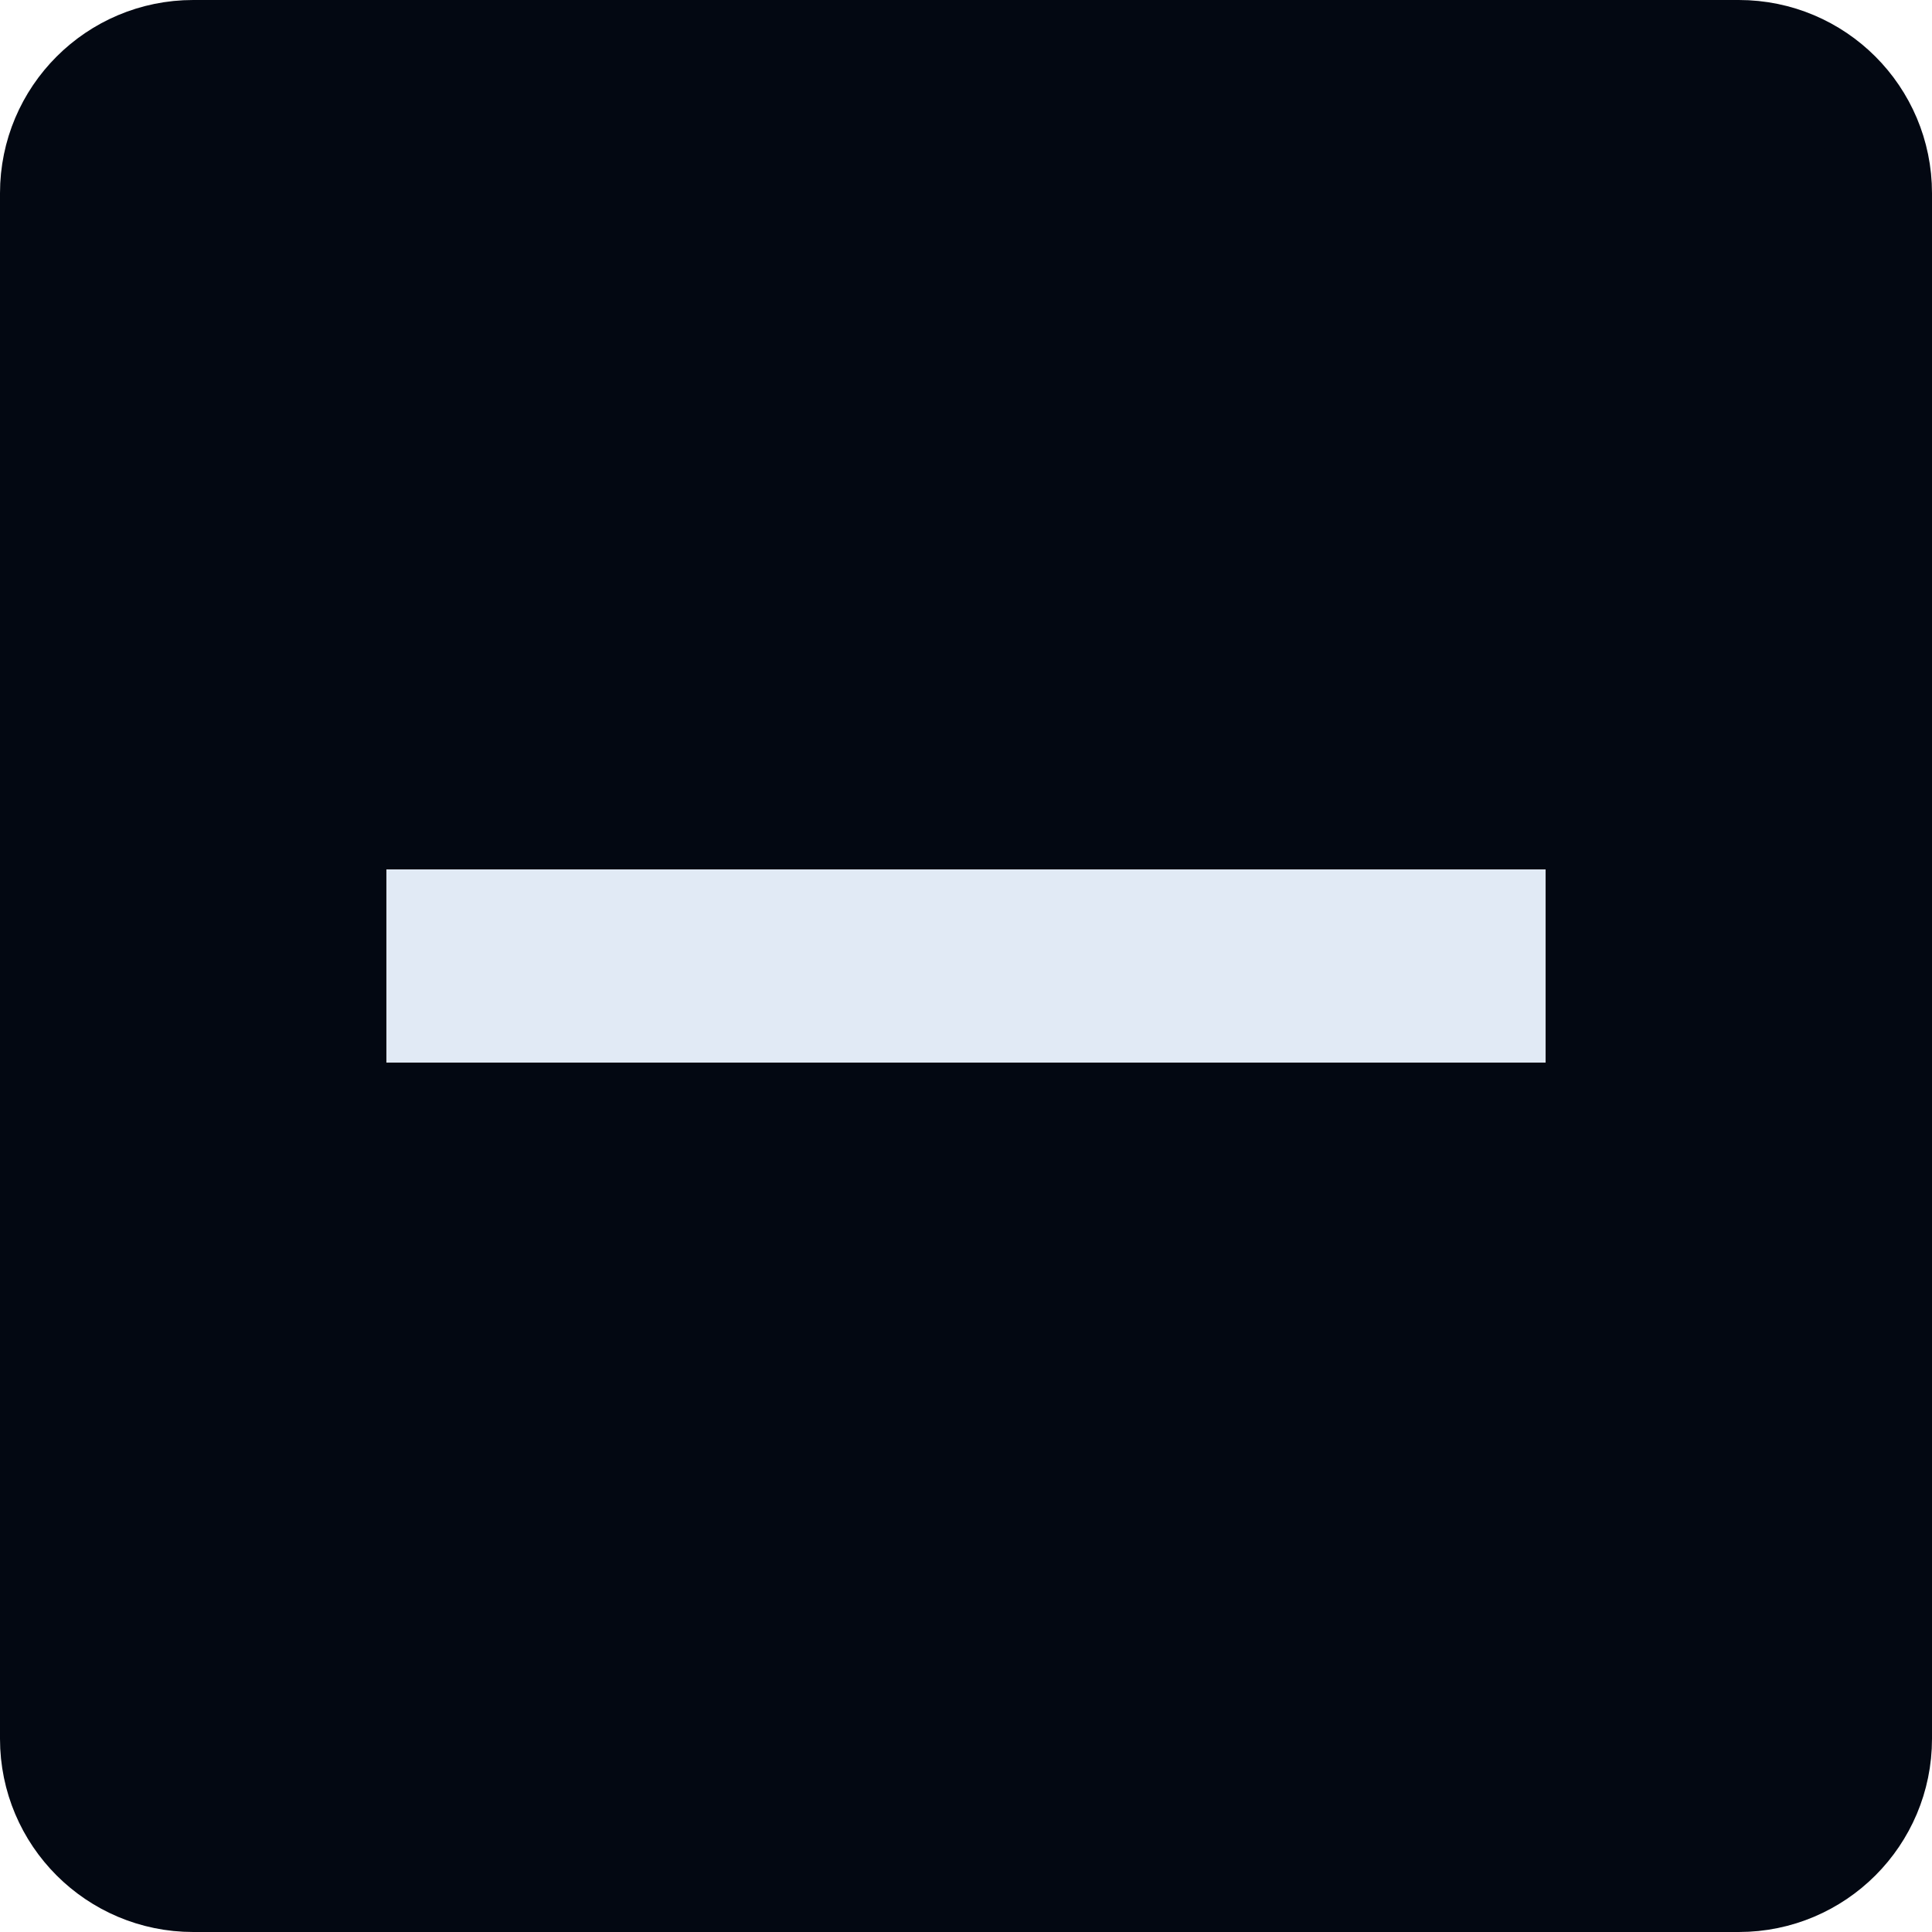
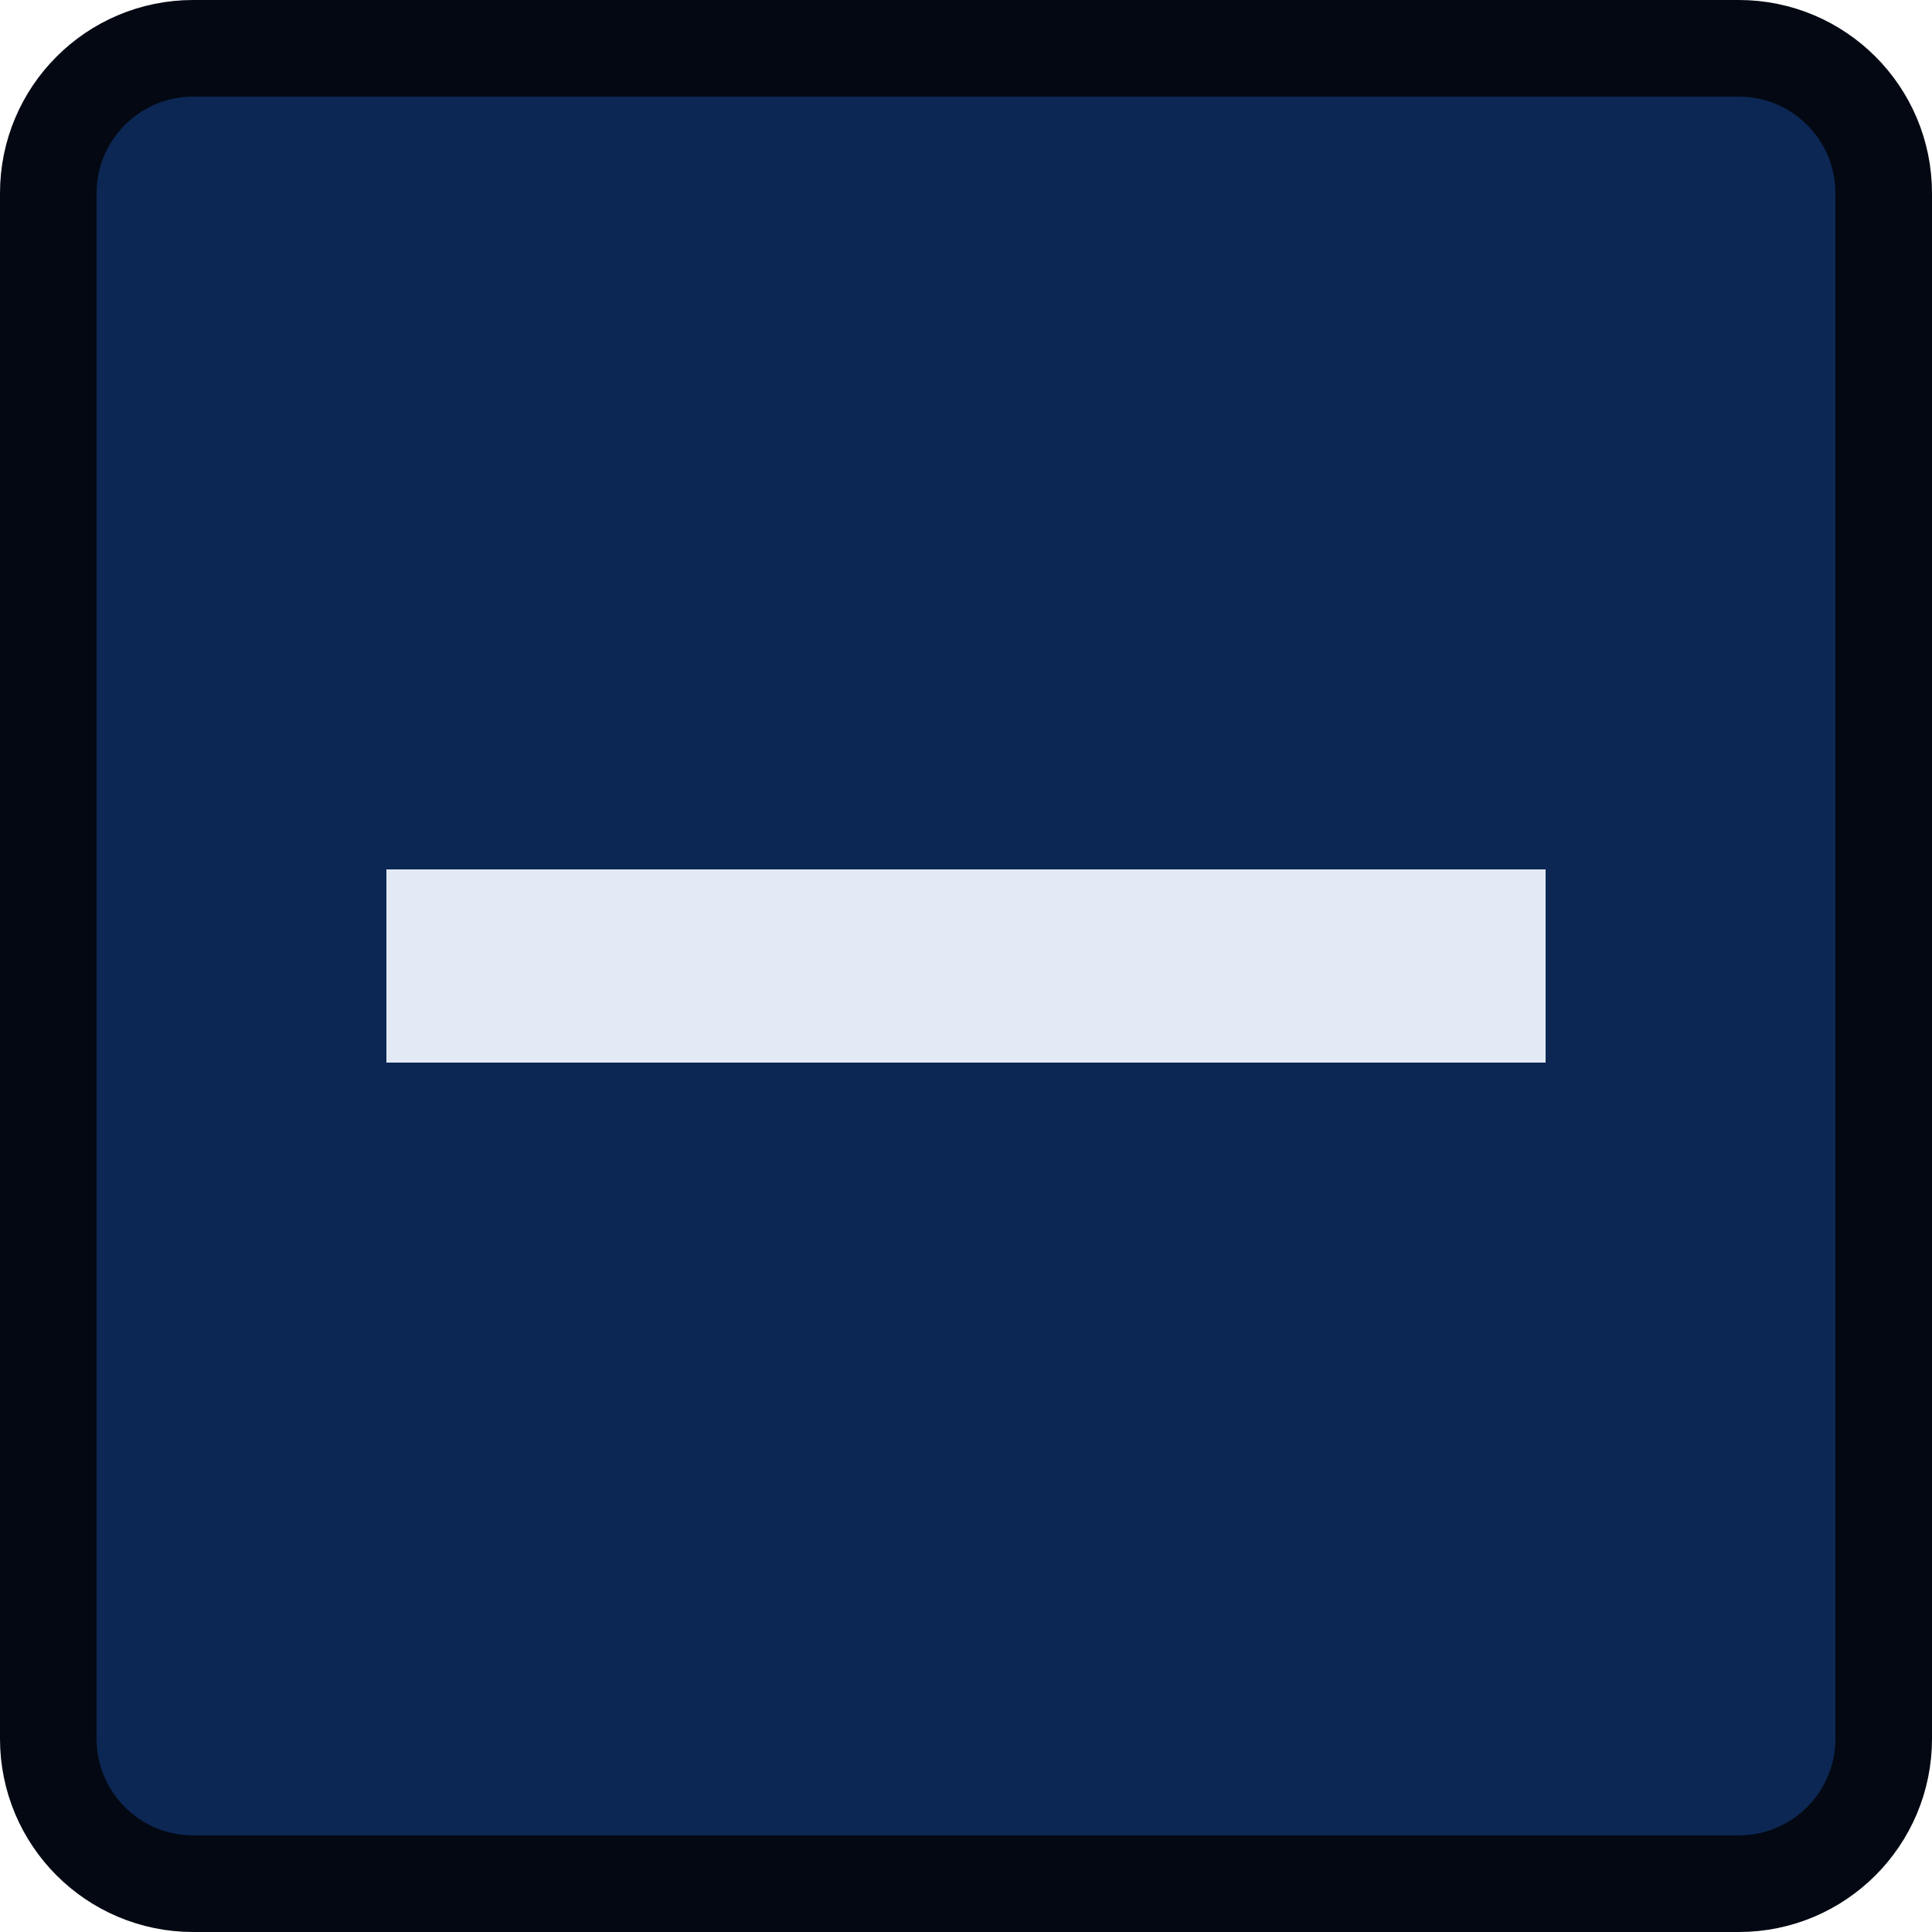
<svg xmlns="http://www.w3.org/2000/svg" width="20" height="20" viewBox="0 0 20 20" fill="none">
-   <rect x="0.5" y="0.5" width="19" height="19" rx="1.5" fill="#030812" />
+   <rect x="0.5" y="0.5" width="19" height="19" rx="1.5" fill="#0C2753" />
  <rect x="0.5" y="0.5" width="19" height="19" rx="1.5" stroke="#030812" stroke-linecap="round" />
  <rect x="4" y="9" width="12" height="2" fill="#E1EAF5" />
</svg>
